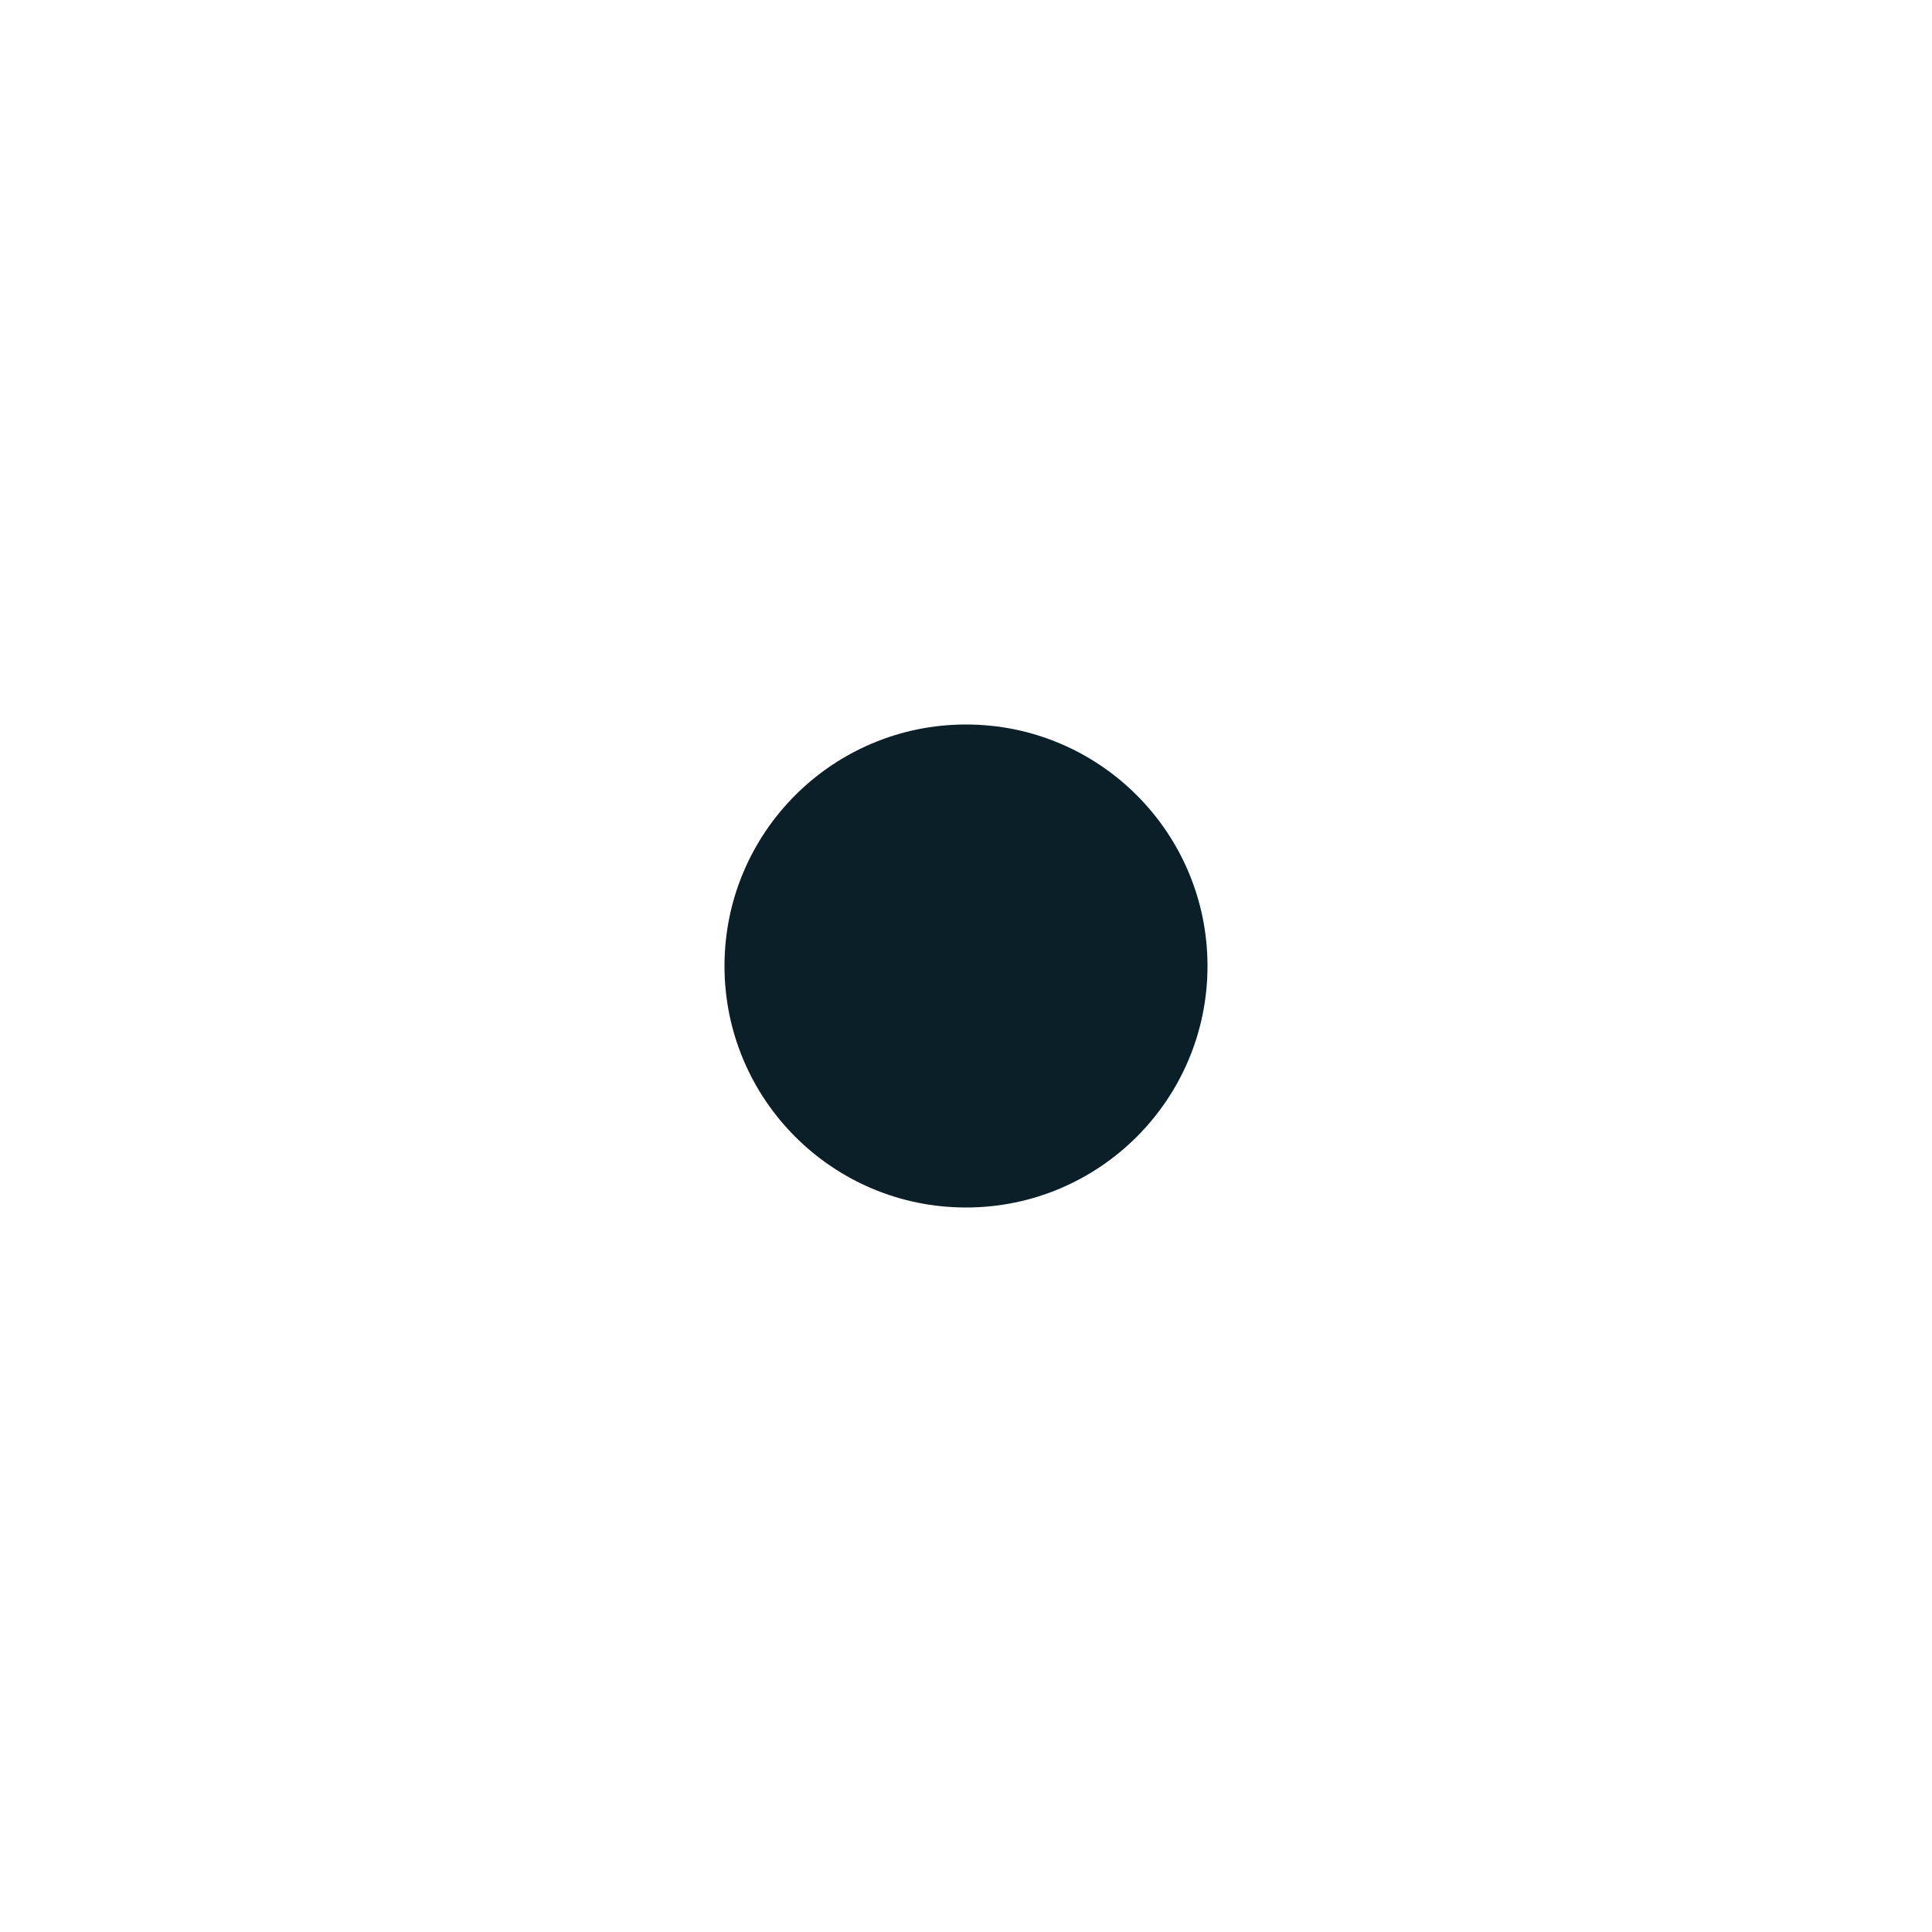
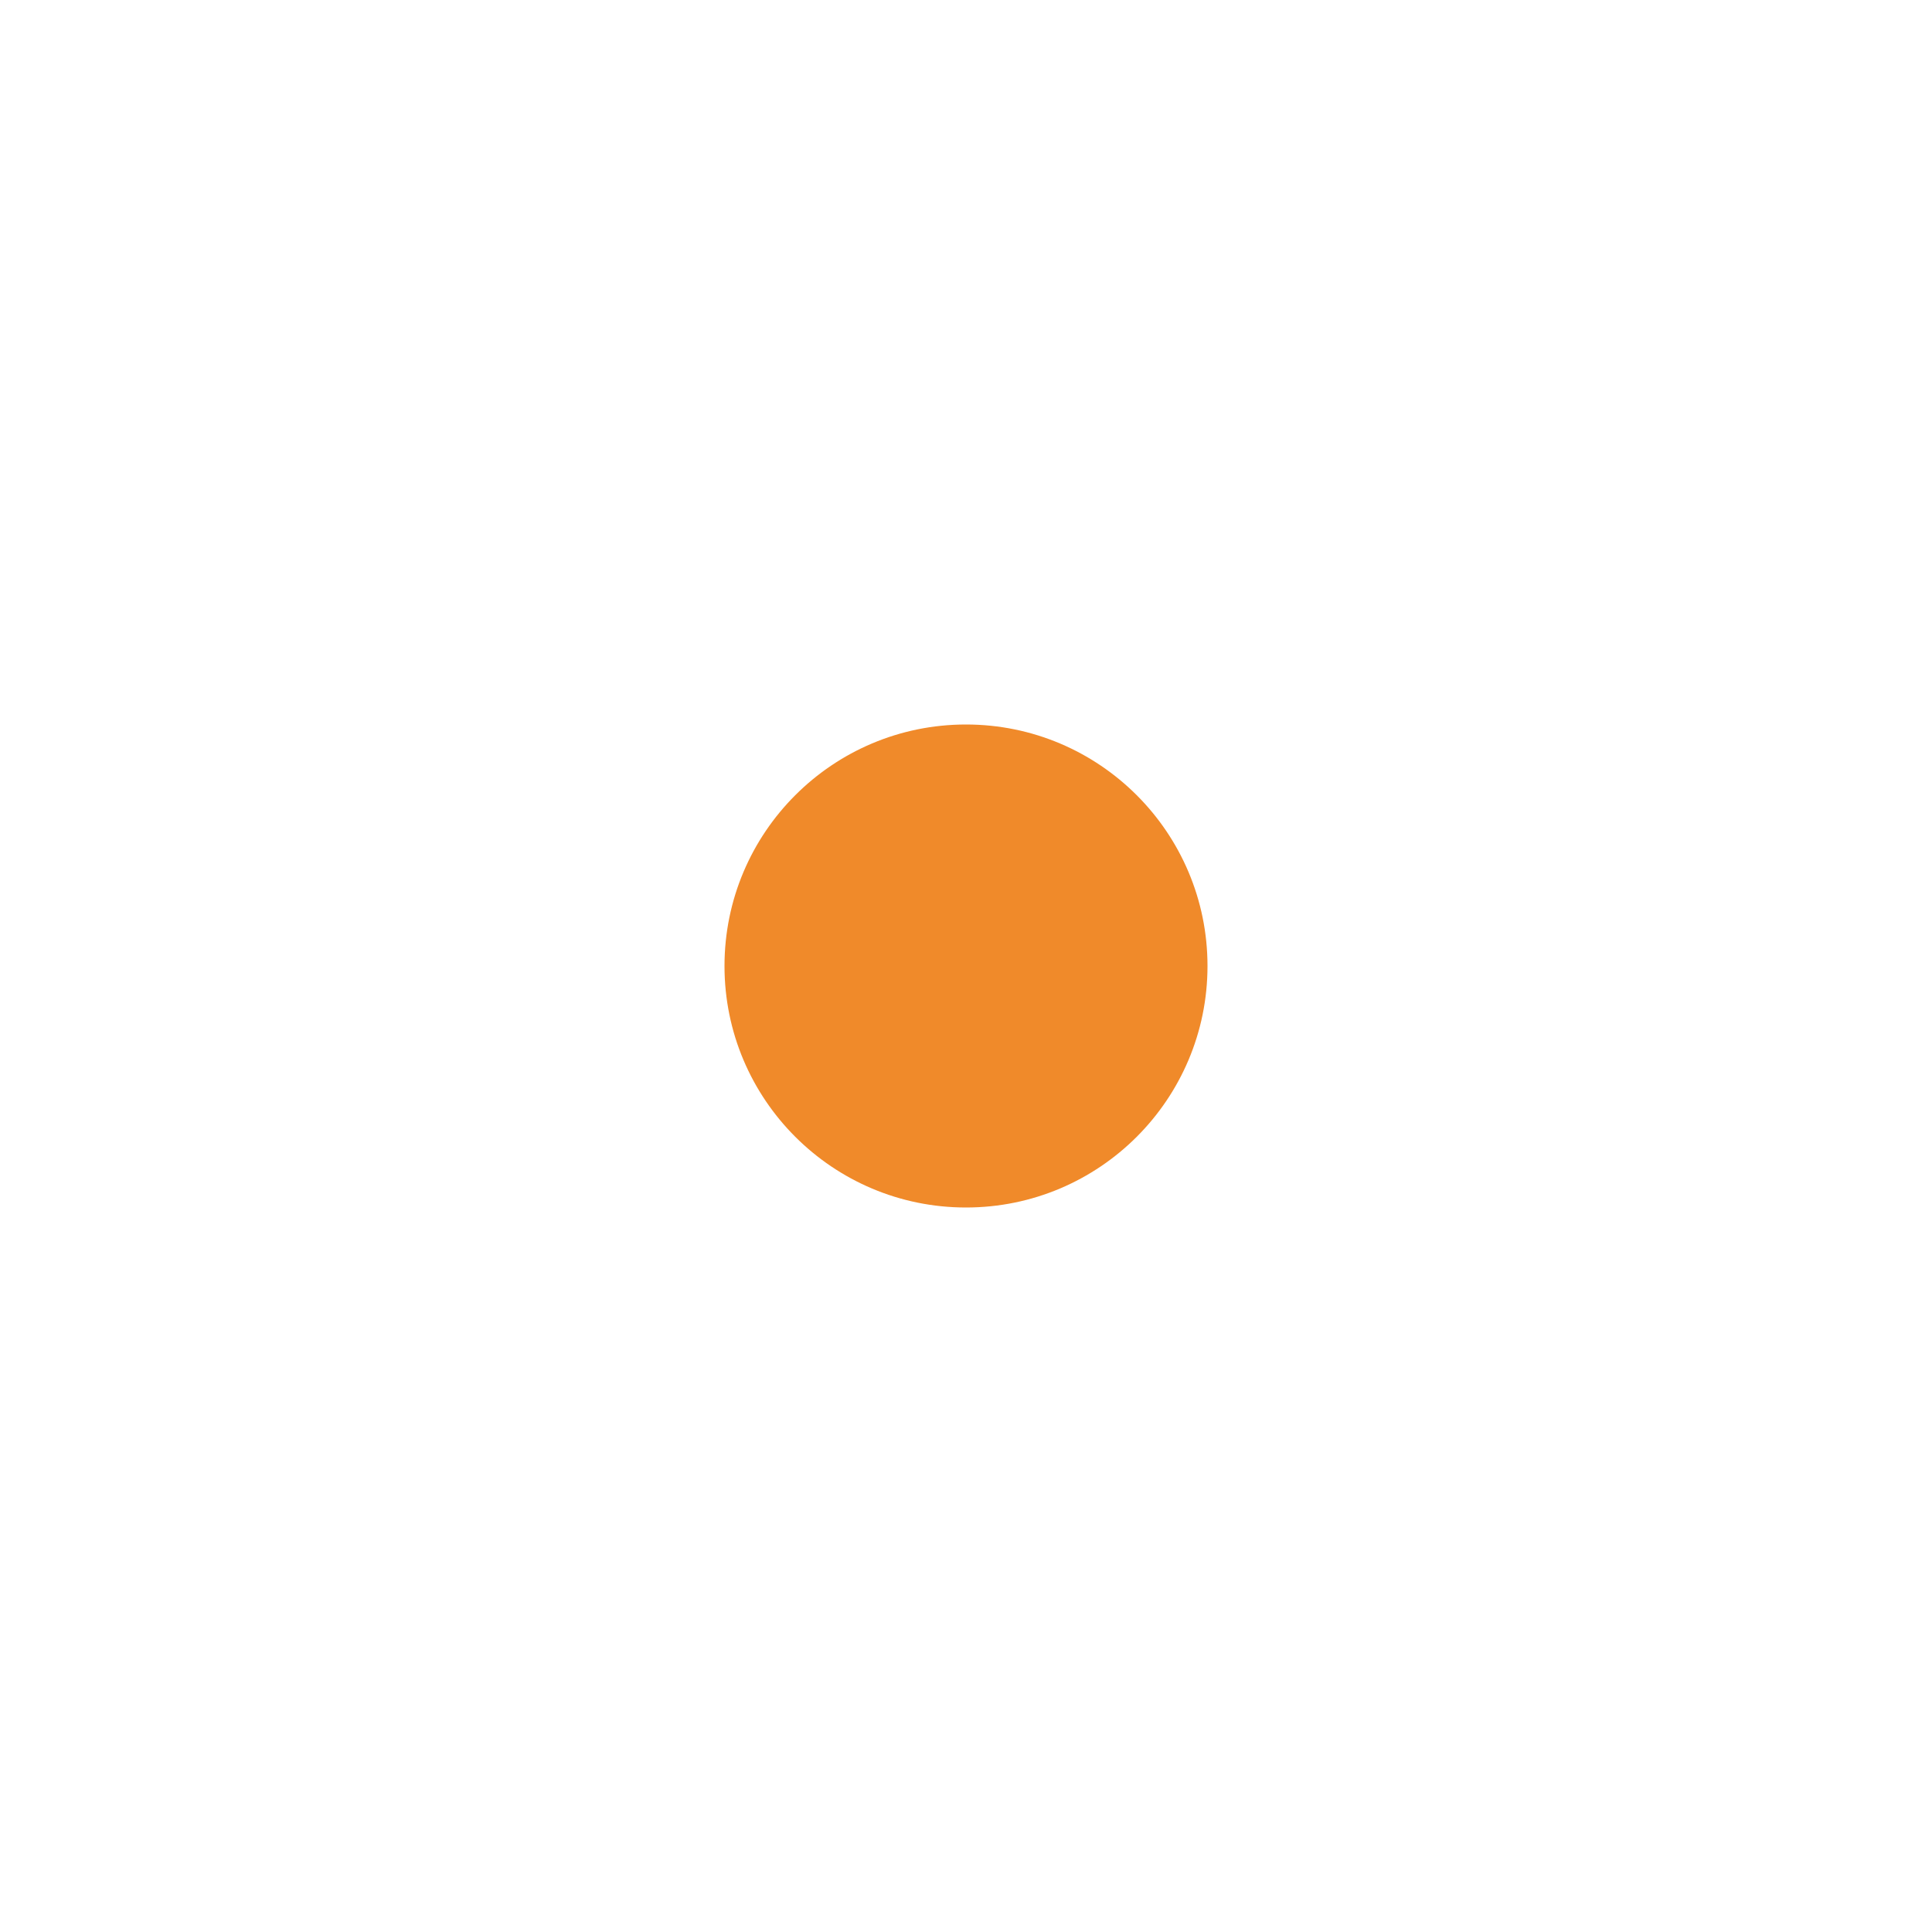
<svg xmlns="http://www.w3.org/2000/svg" width="24px" height="24px" viewBox="0 0 24 24" version="1.1">
-   <circle fill="#0B1F29" fill-rule="nonzero" cx="0" cy="0" r="3" transform="translate(12 12)">
+   <circle fill="#F08A2A" fill-rule="nonzero" cx="0" cy="0" r="3" transform="translate(12 12)">
+     <animate attributeName="fill" values="#191512;#F08A2A" dur=".2s" />
    <animateTransform attributeName="transform" type="scale" additive="sum" values="1;4;1;3.75;1;3.5;1;3.25;1;3;1;2.75;1;2.5;1;2.25;1;2;1;1.75;1;1.5;1;1.25;1" begin="0s" dur="4s" />
  </circle>
</svg>
